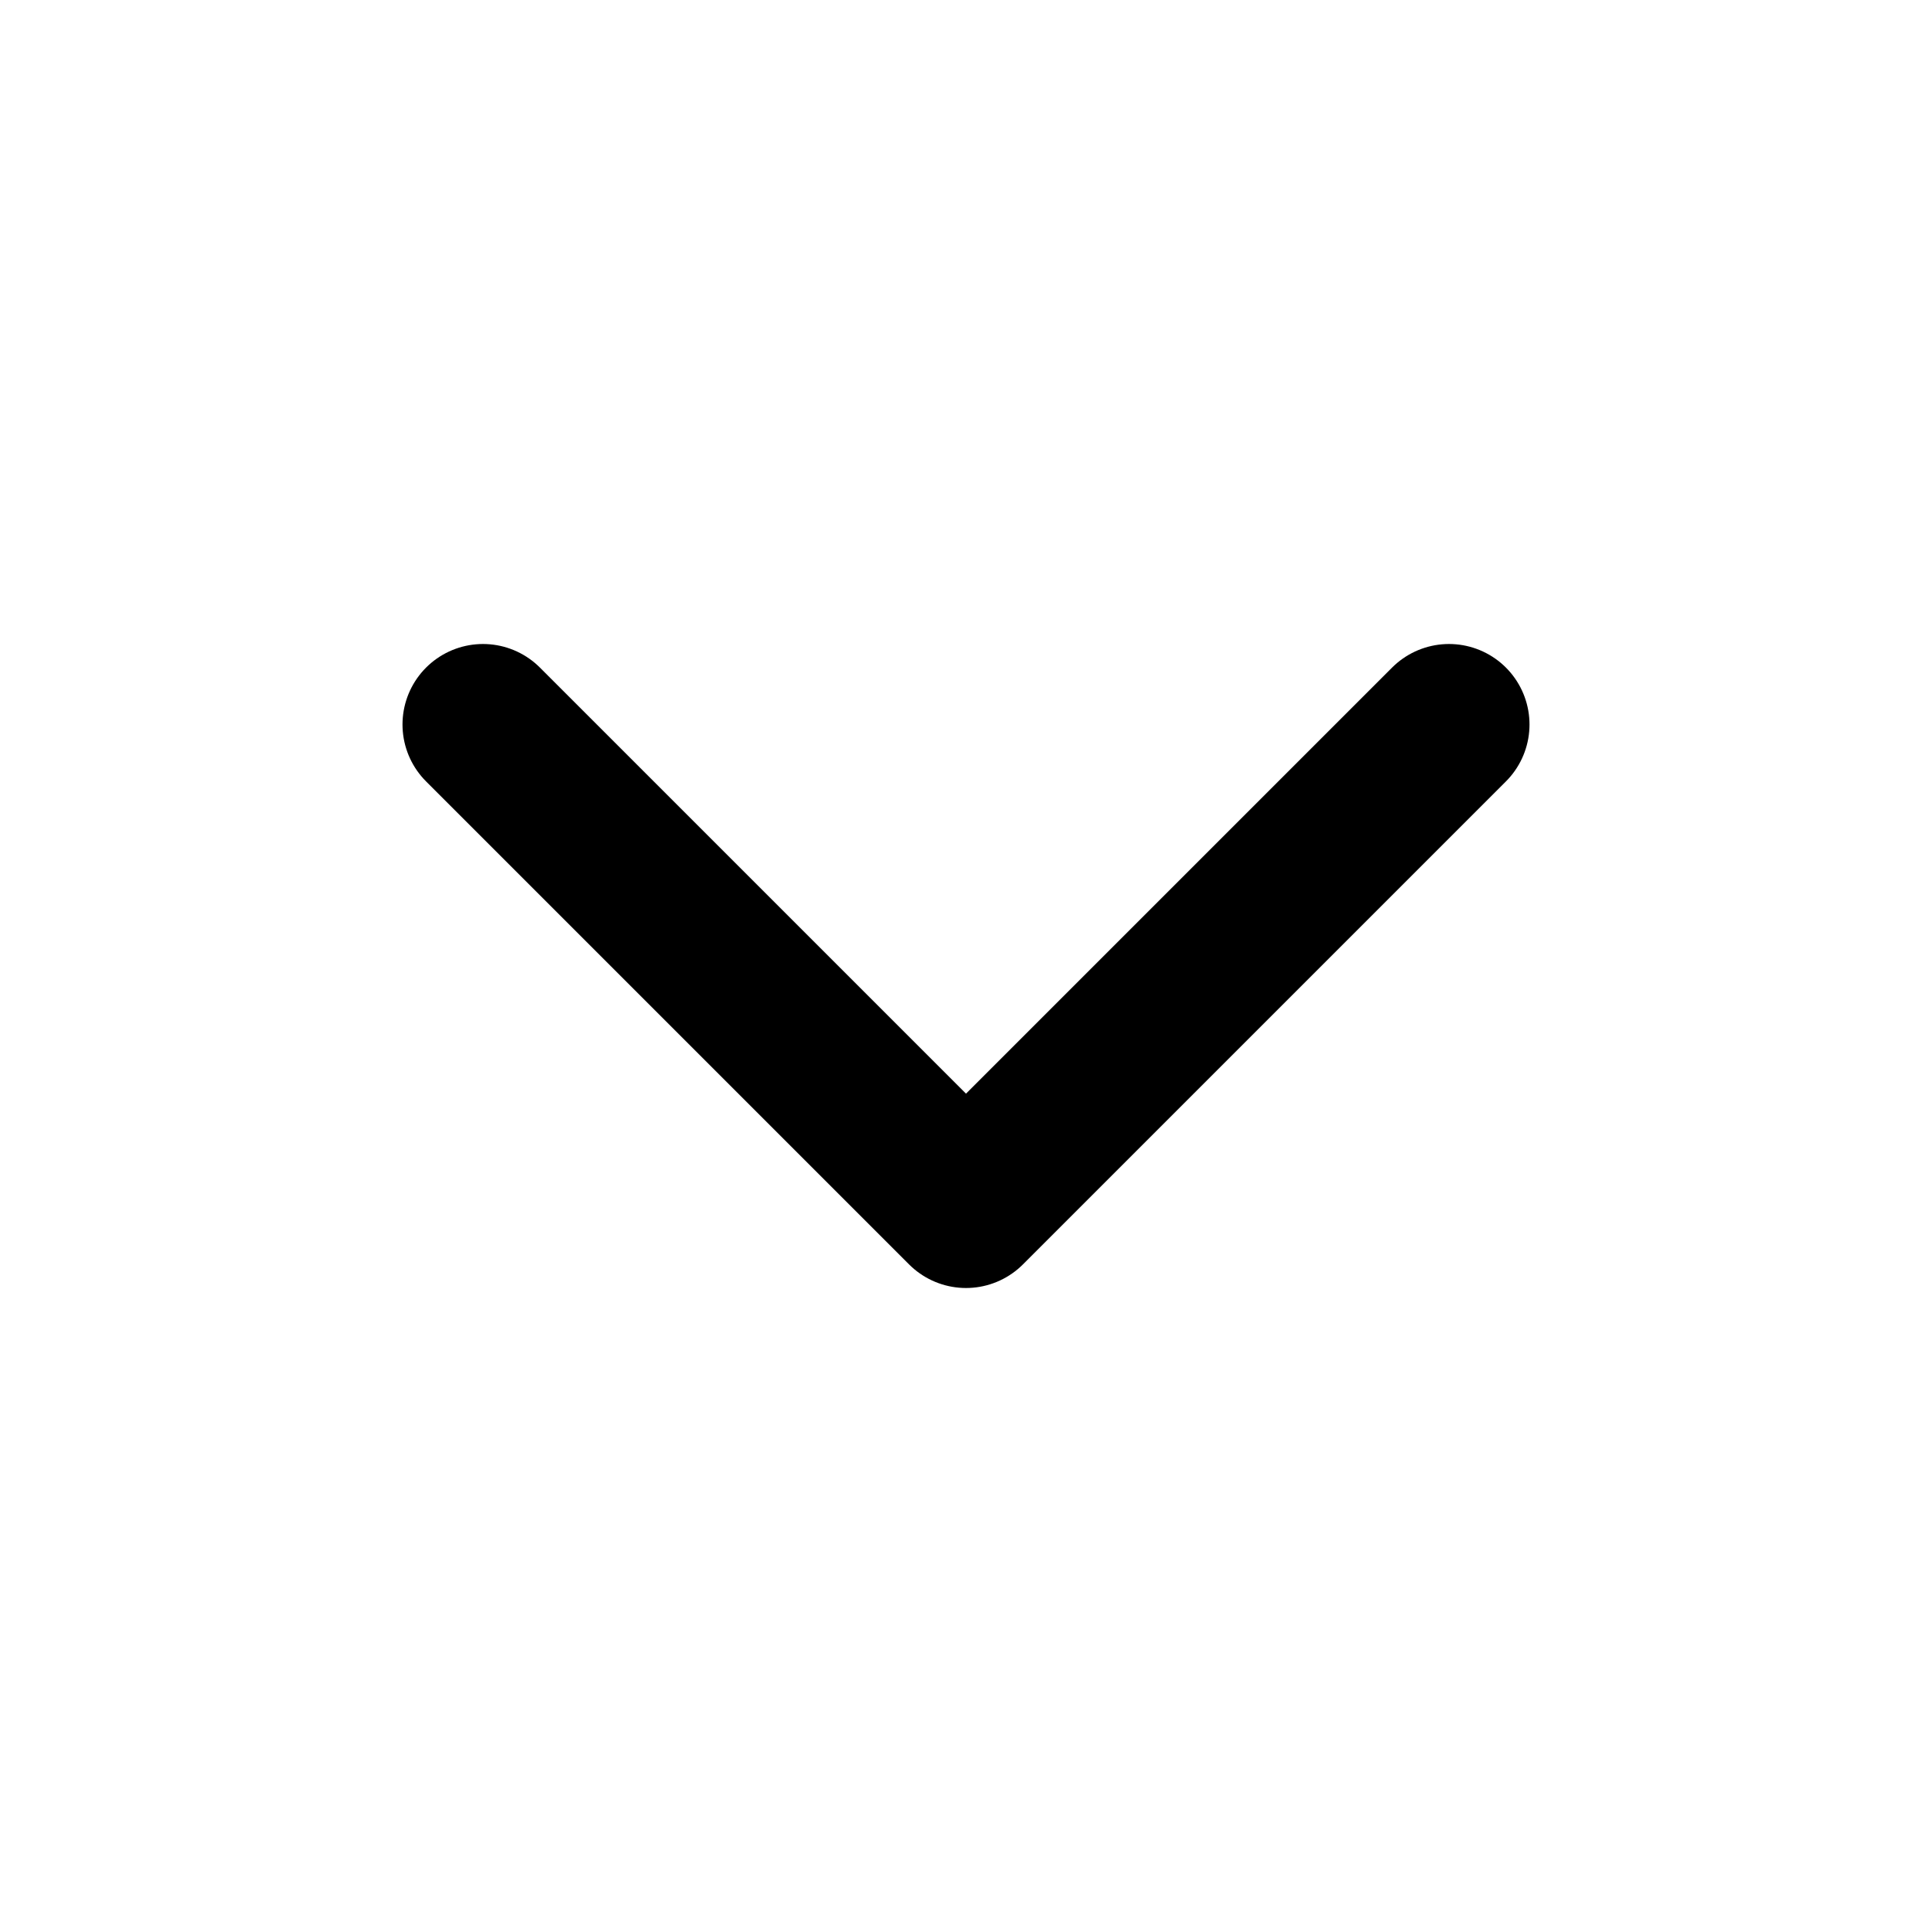
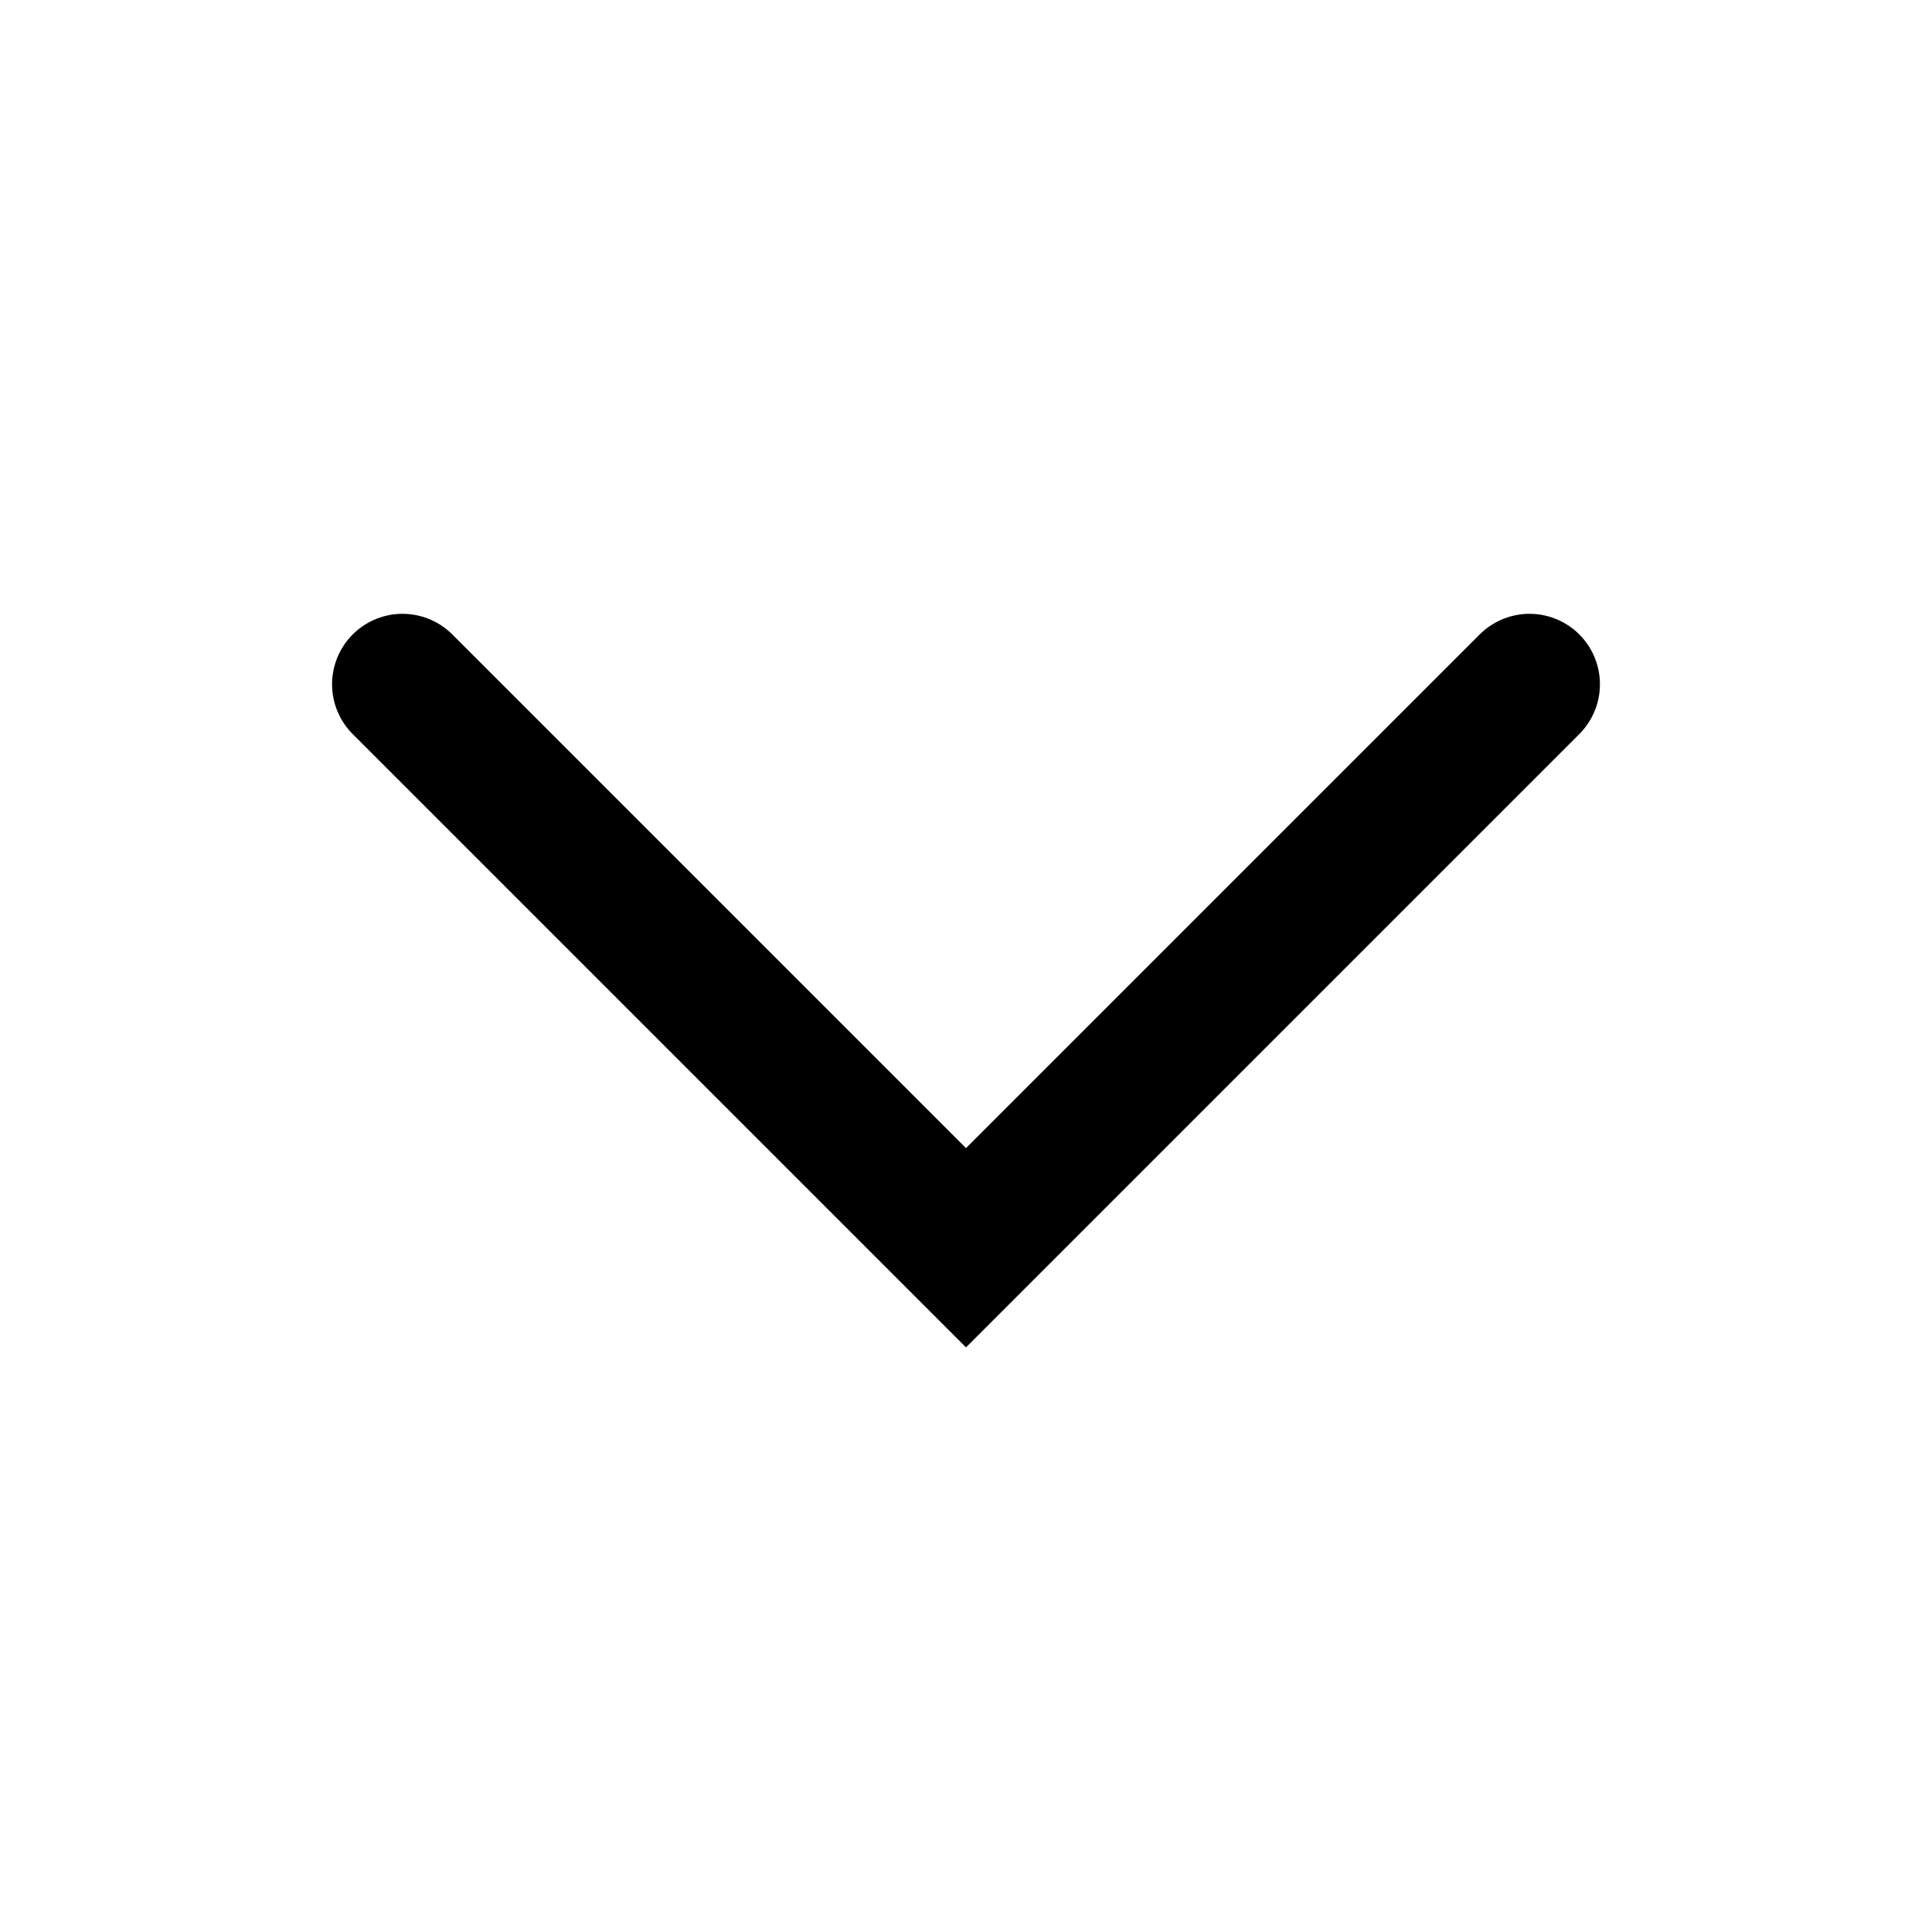
- <svg xmlns="http://www.w3.org/2000/svg" width="24" height="24" viewBox="0 0 24 24" fill="none" stroke="currentColor" stroke-width="2" stroke-linecap="round" stroke-linejoin="round">
-   <path d="m6 9 6 6 6-6" />
+ <svg xmlns="http://www.w3.org/2000/svg" width="24" height="24" viewBox="0 0 24 24">
+   <path d="M5 8.5 12 15.5 19 8.5" fill="none" stroke="currentColor" stroke-width="1.75" stroke-linecap="round" />
</svg>
